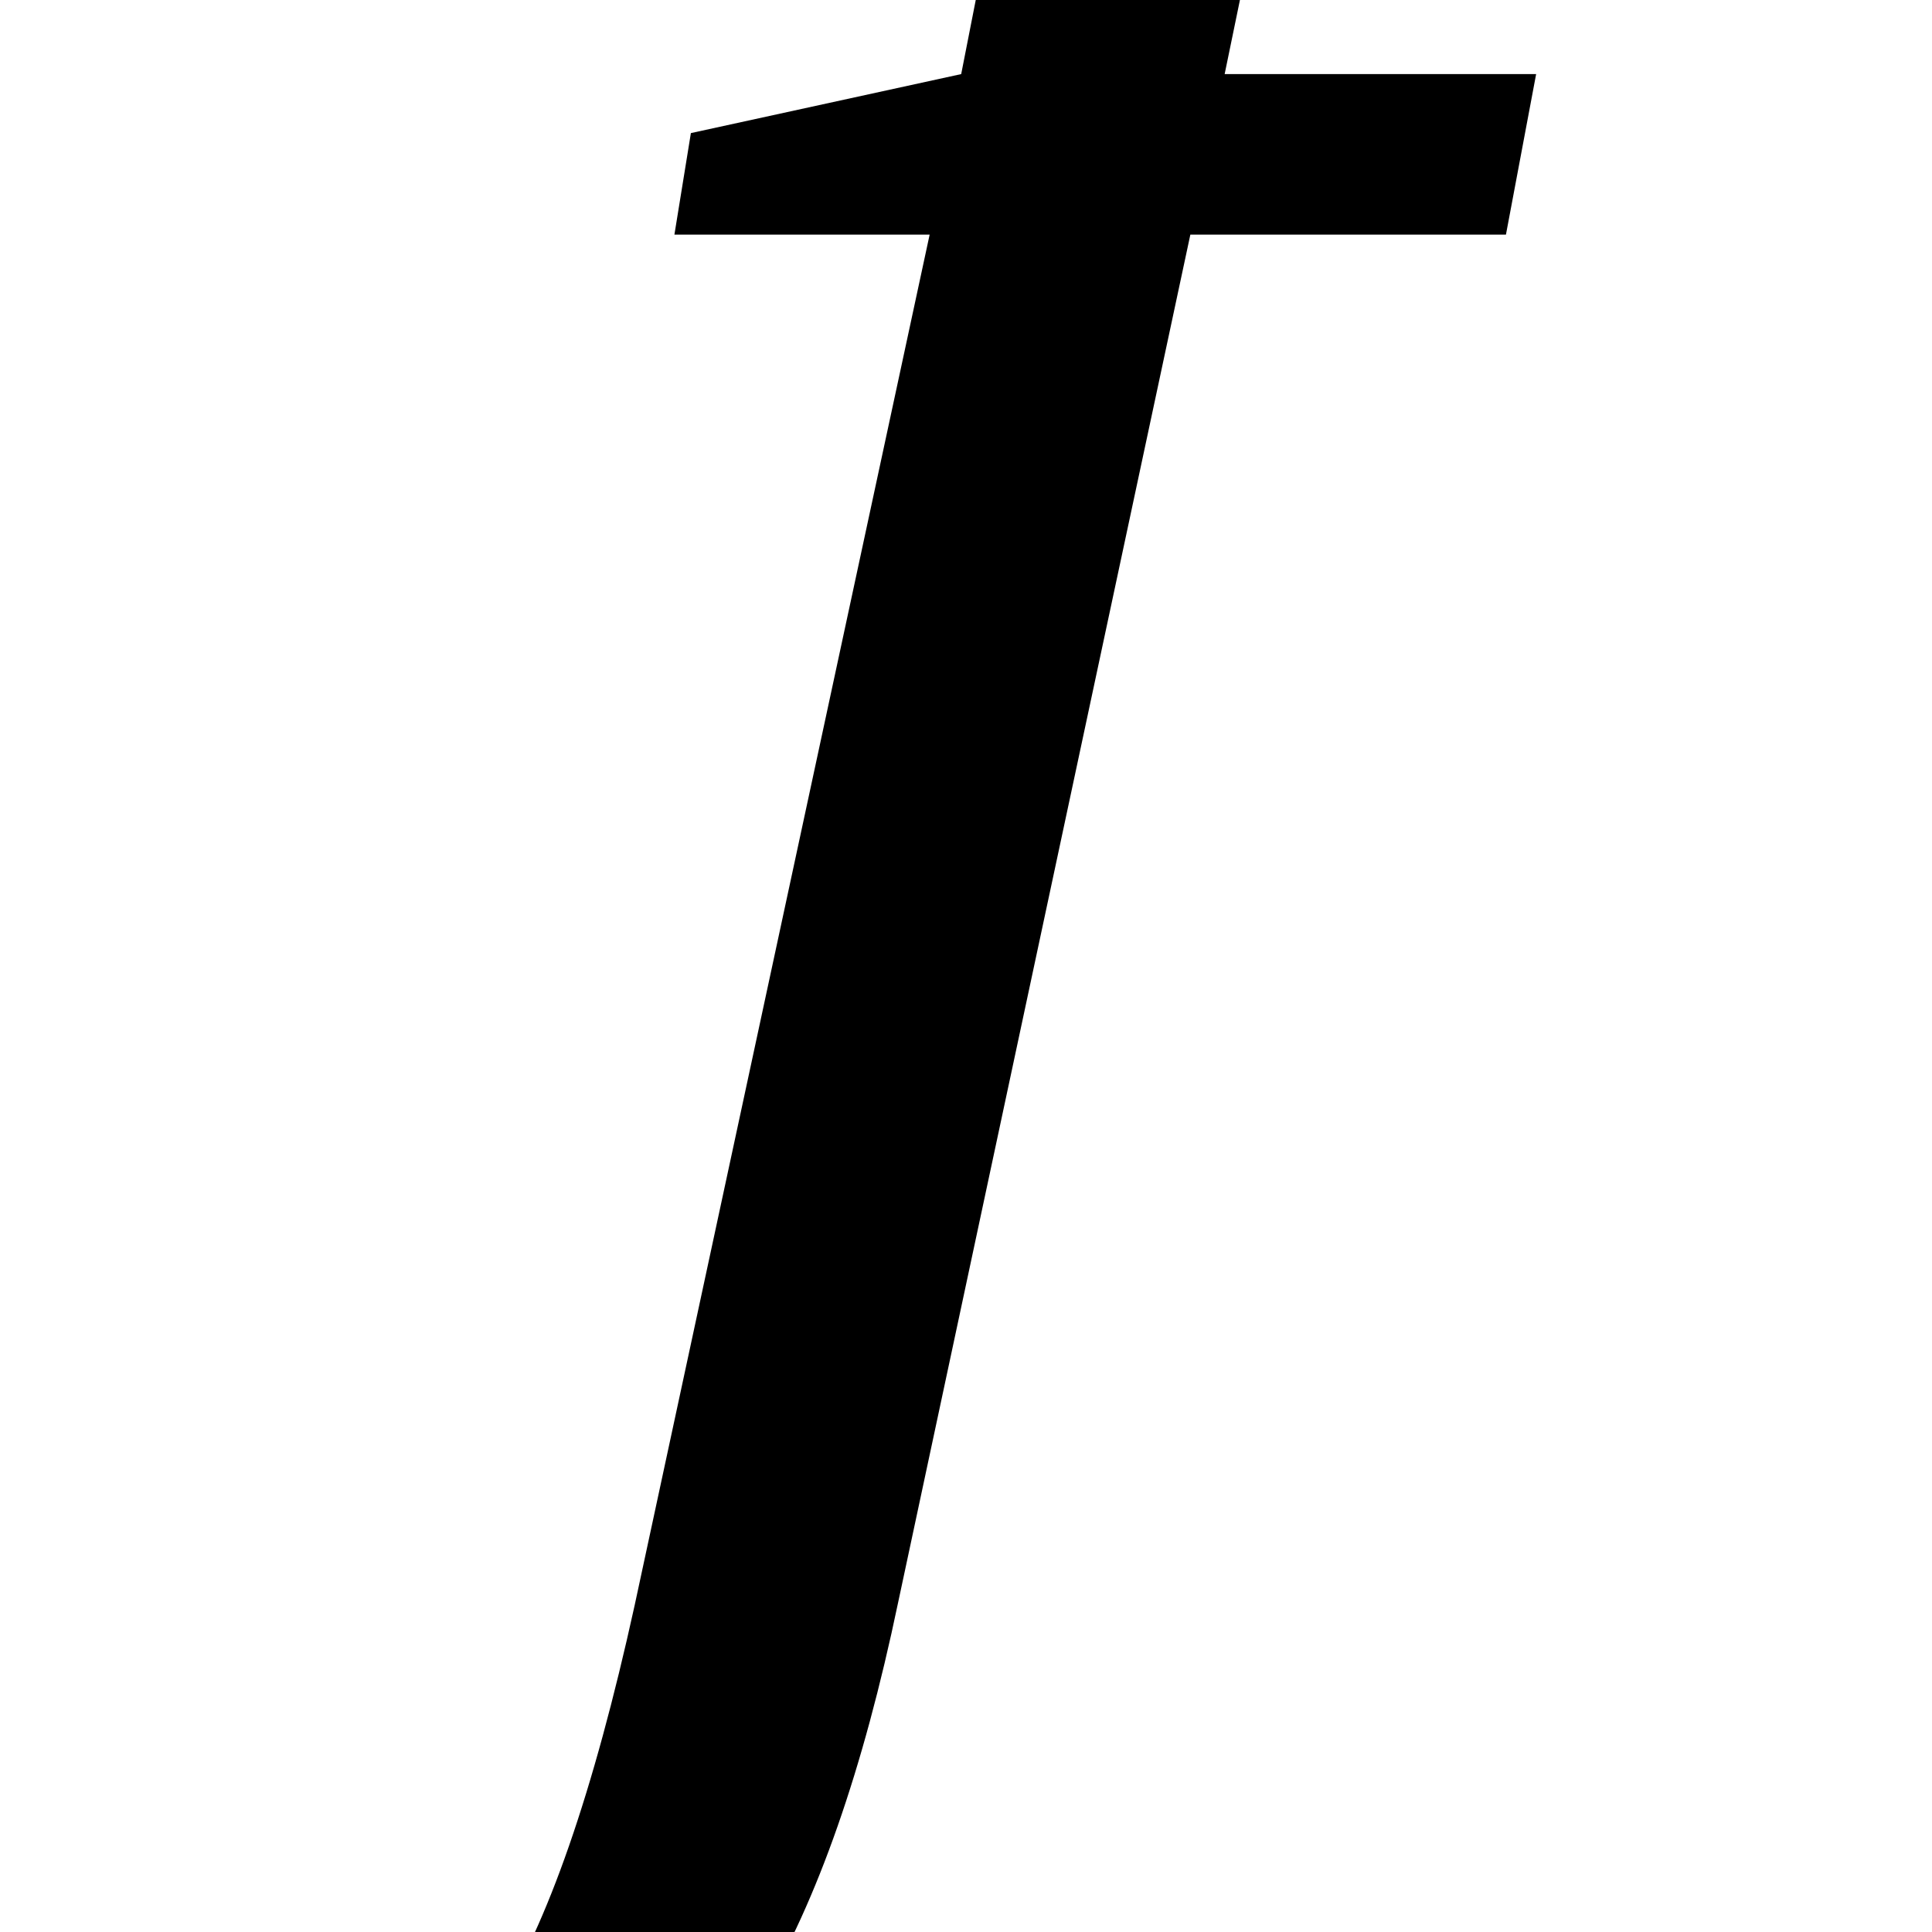
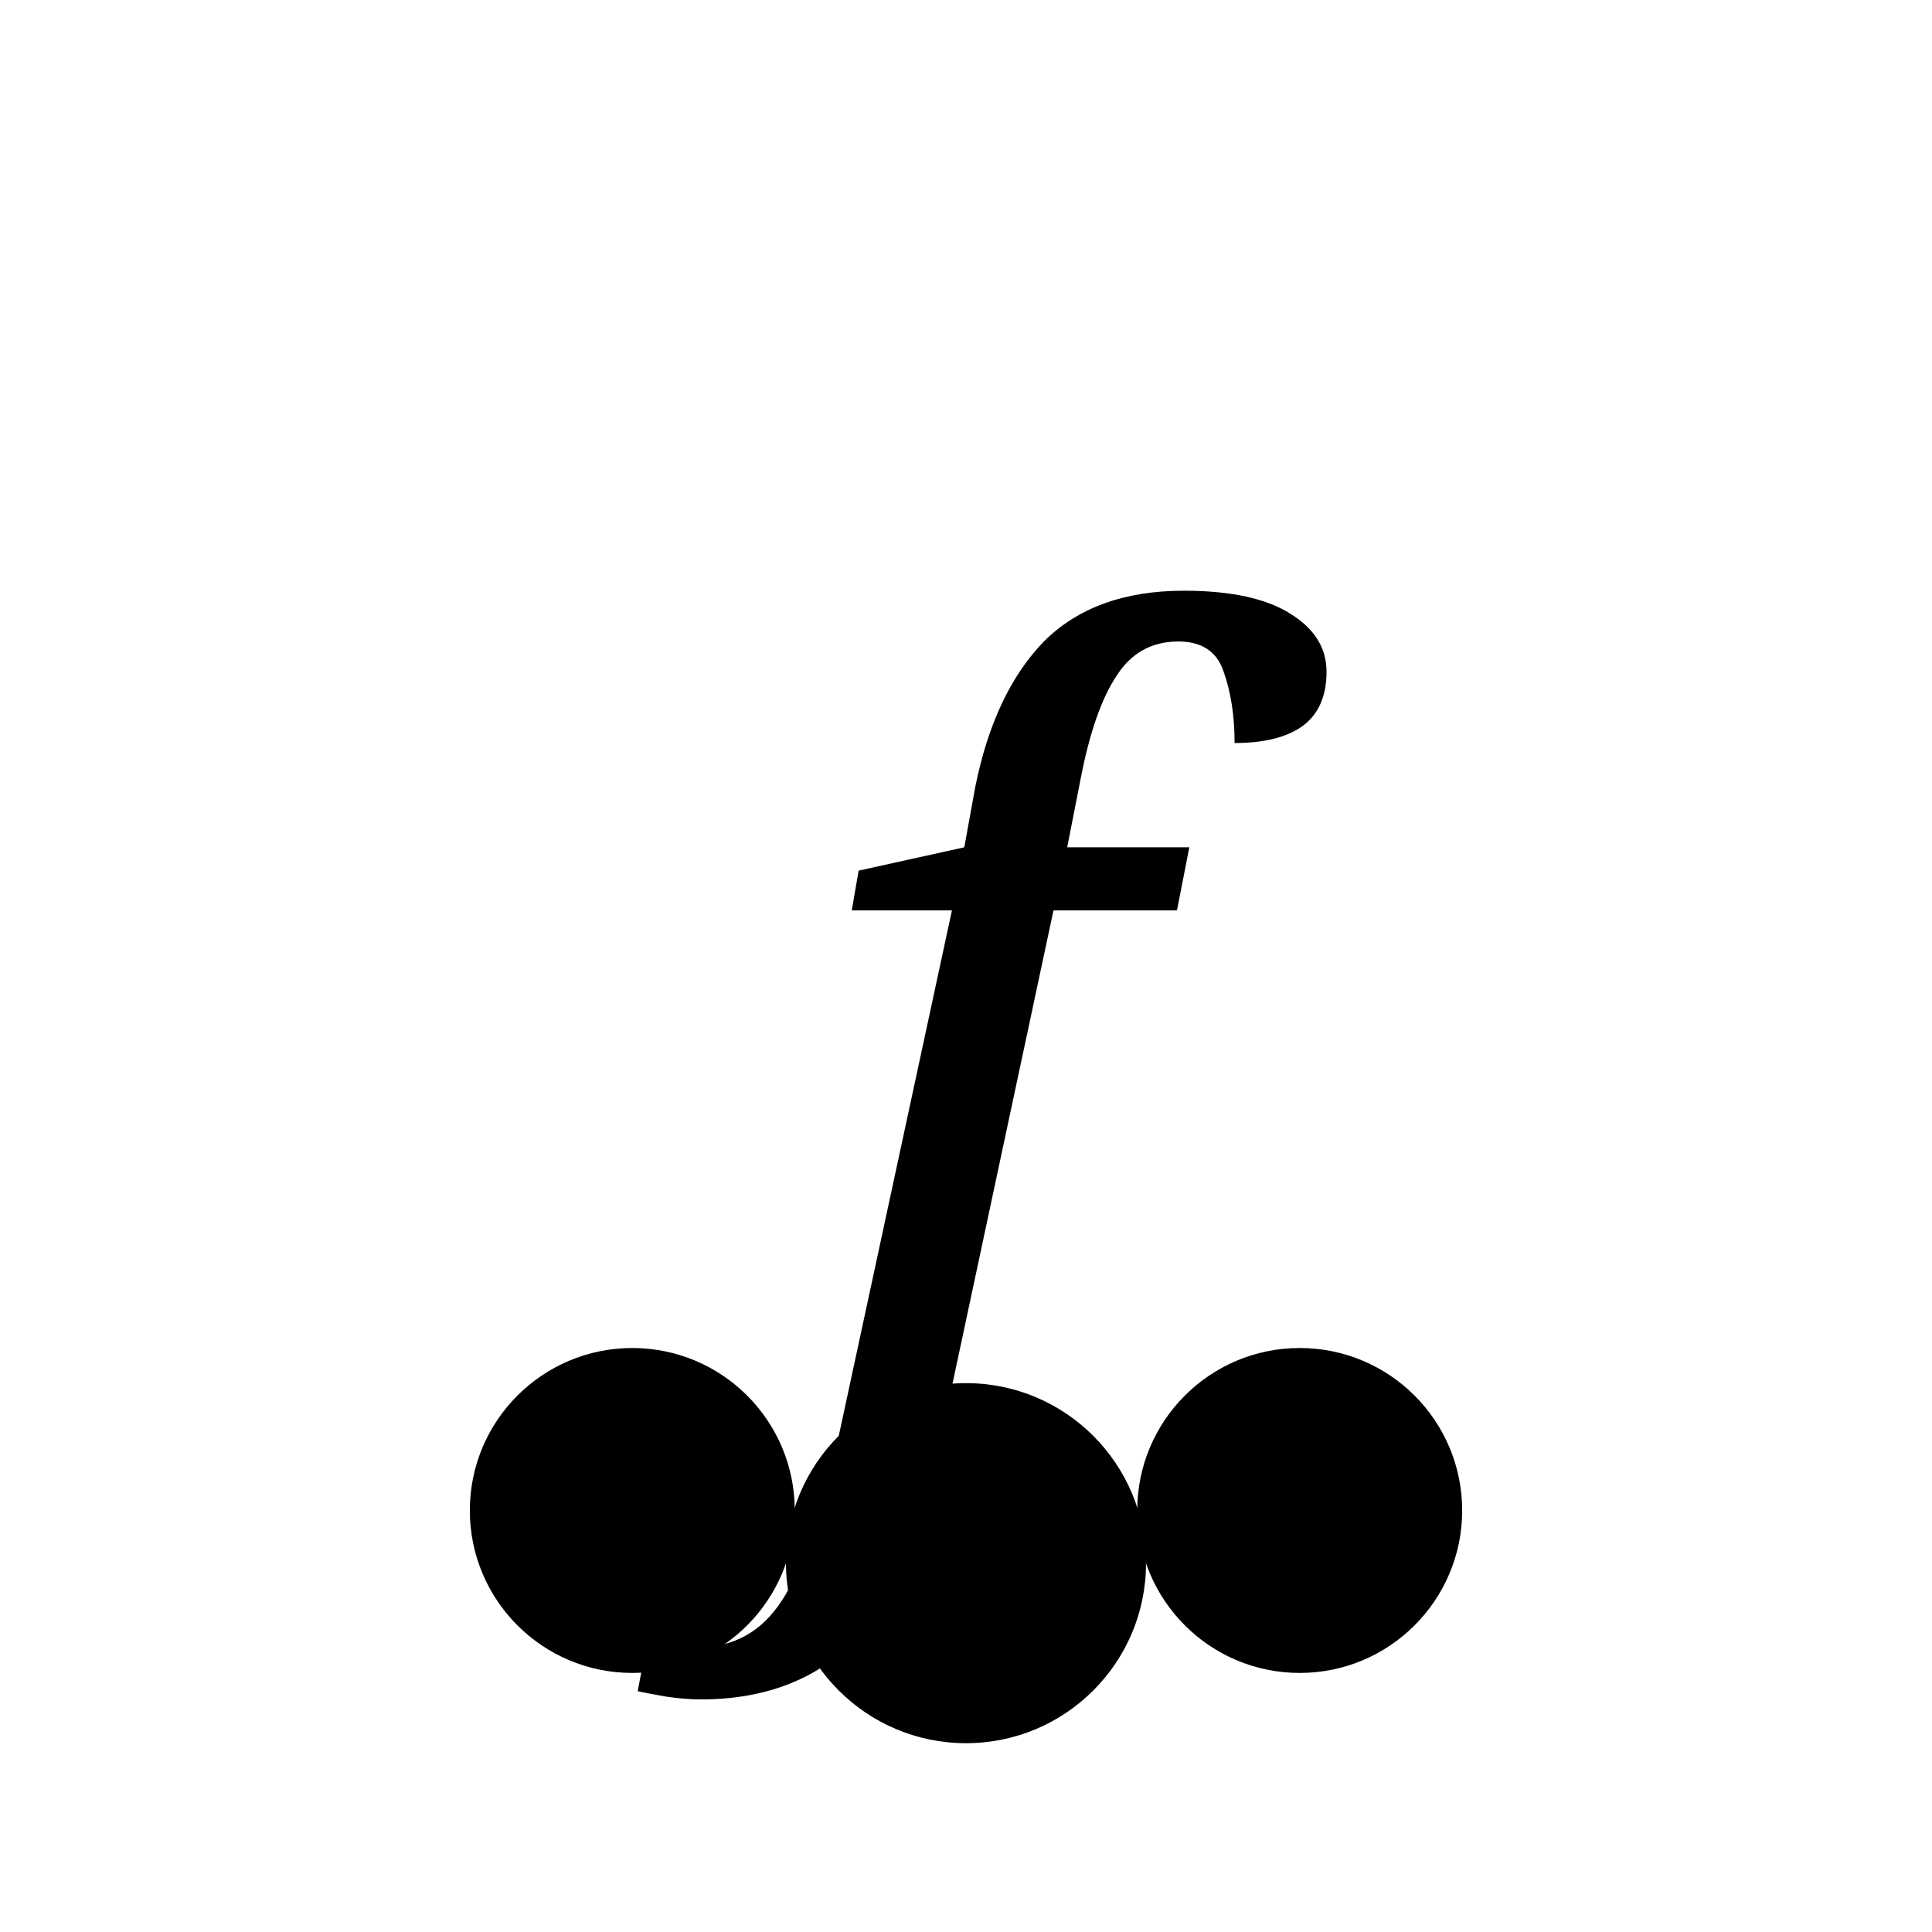
- <svg xmlns="http://www.w3.org/2000/svg" viewBox="0 0 22 22" role="img" aria-label="flatus menubar icon — italic f">
-   <text x="11" y="18" text-anchor="middle" font-family="Charter, 'Iowan Old Style', Georgia, serif" font-style="italic" font-weight="400" font-size="32" fill="#000">f</text>
+ <svg xmlns="http://www.w3.org/2000/svg" viewBox="0 0 22 22" role="img" aria-label="flatus menubar icon — italic f with three grains">
+   <text x="11" y="11.5" text-anchor="middle" dominant-baseline="central" font-family="Charter, 'Iowan Old Style', Georgia, serif" font-style="italic" font-weight="400" font-size="12.5" fill="#000">f</text>
+   <circle cx="7.2" cy="17.2" r="1.85" fill="#000" />
+   <circle cx="11" cy="17.8" r="2.05" fill="#000" />
+   <circle cx="14.8" cy="17.2" r="1.85" fill="#000" />
</svg>
